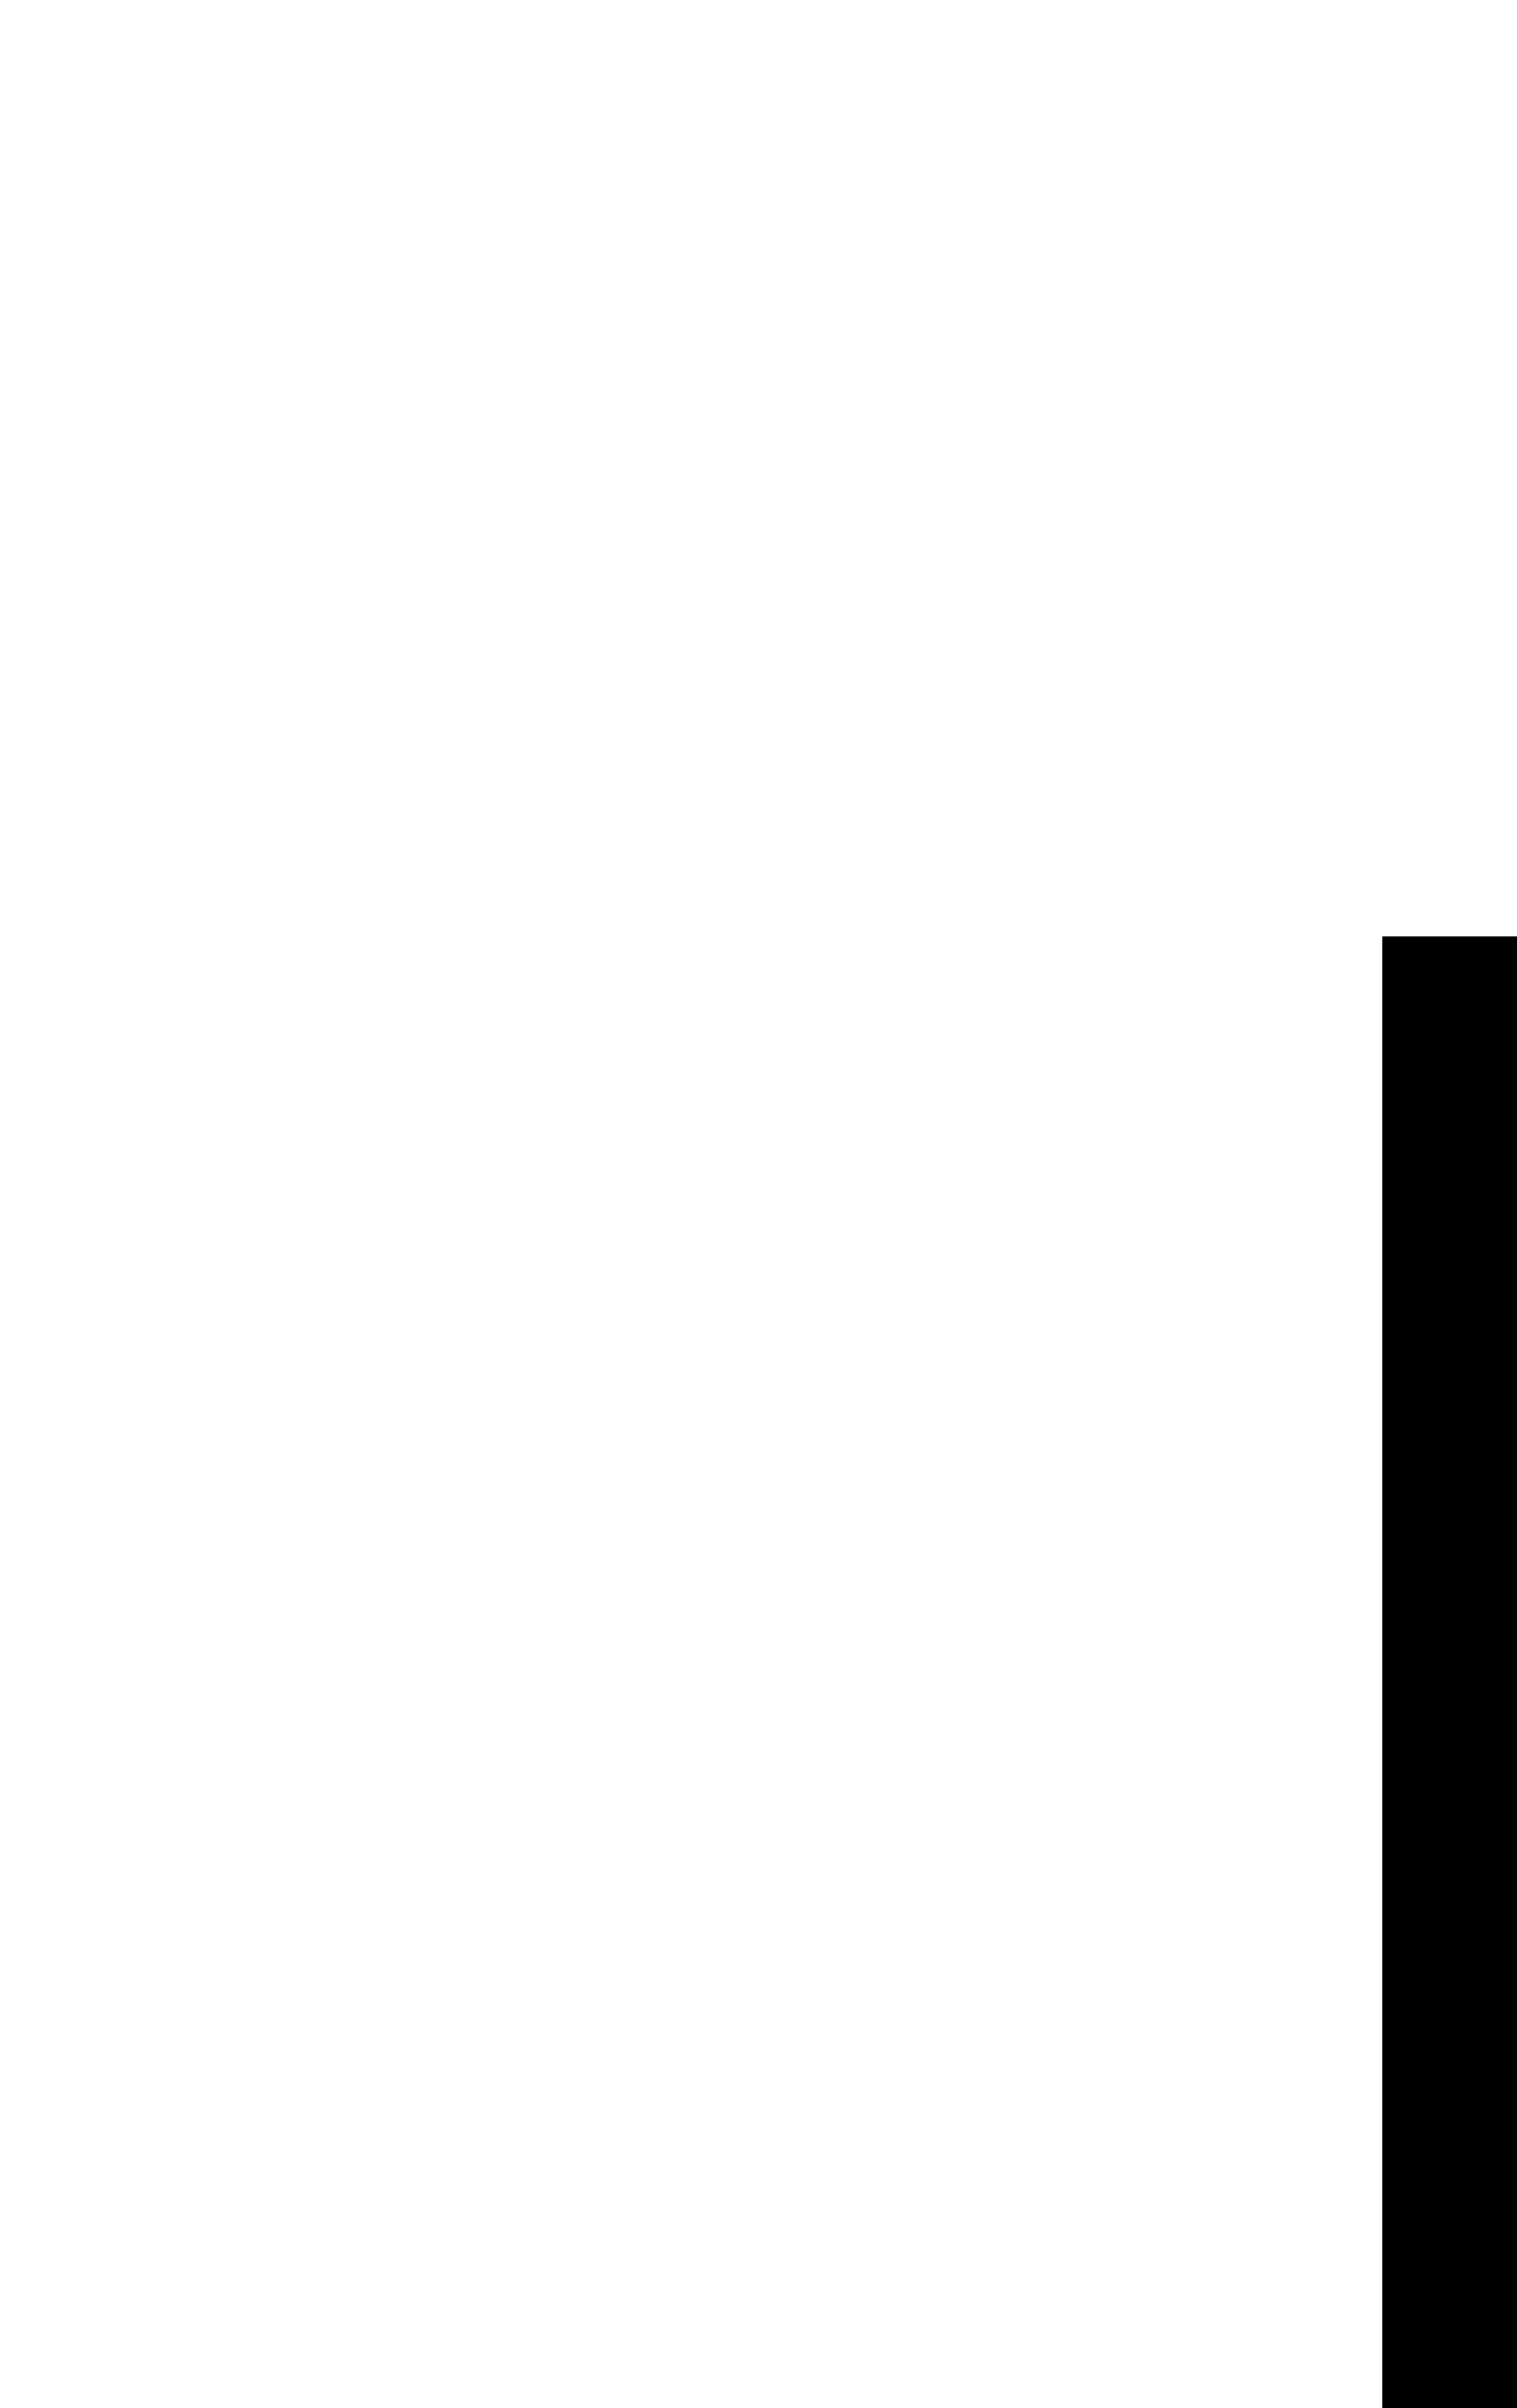
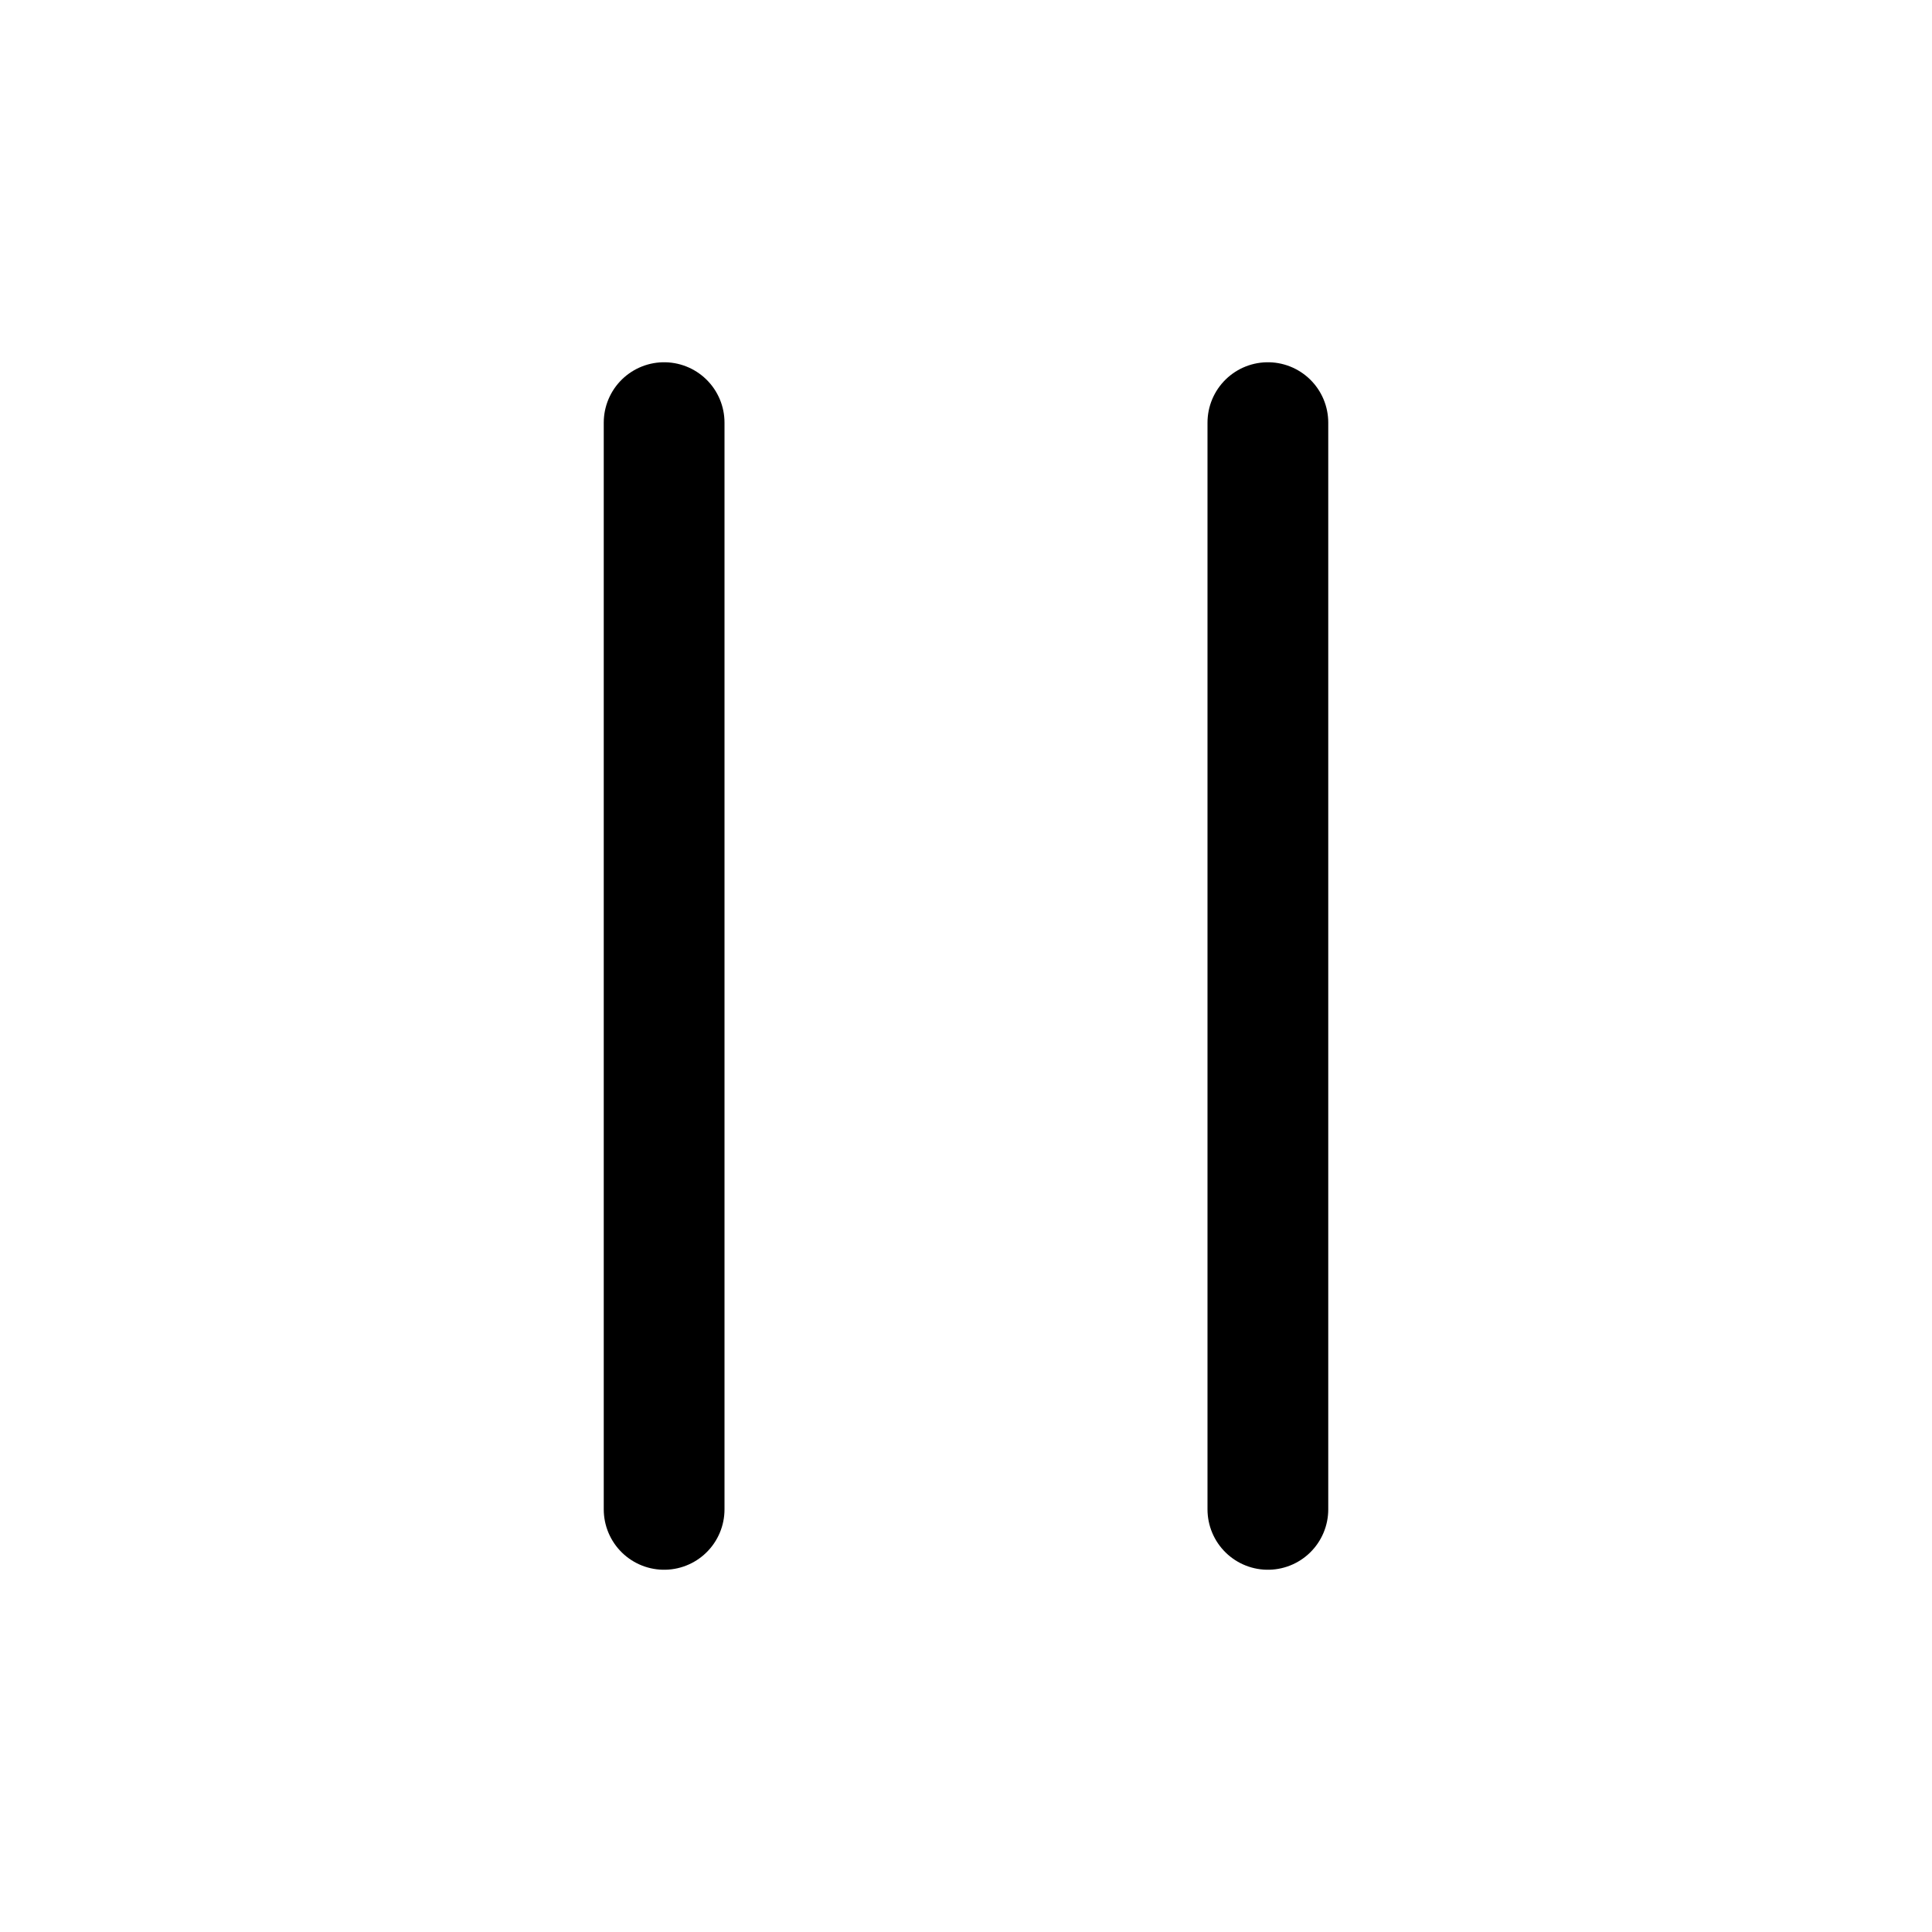
- <svg xmlns="http://www.w3.org/2000/svg" fill="none" viewBox="2 1 2rem 2rem" strokeWidth="1.5" stroke="currentColor" className="w-6 h-6" display="block" height="100%" width="auto" margin="0">
-   <path strokeLinecap="round" strokeLinejoin="round" d="M15.75 5.25v13.5m-7.5-13.5v13.5" />
+ <svg xmlns="http://www.w3.org/2000/svg" fill="none" viewBox="0 0 24 24" stroke-width="1.5" stroke="currentColor" class="w-6 h-6">
+   <path stroke-linecap="round" stroke-linejoin="round" d="M15.75 5.25v13.5m-7.5-13.5v13.5" />
</svg>
